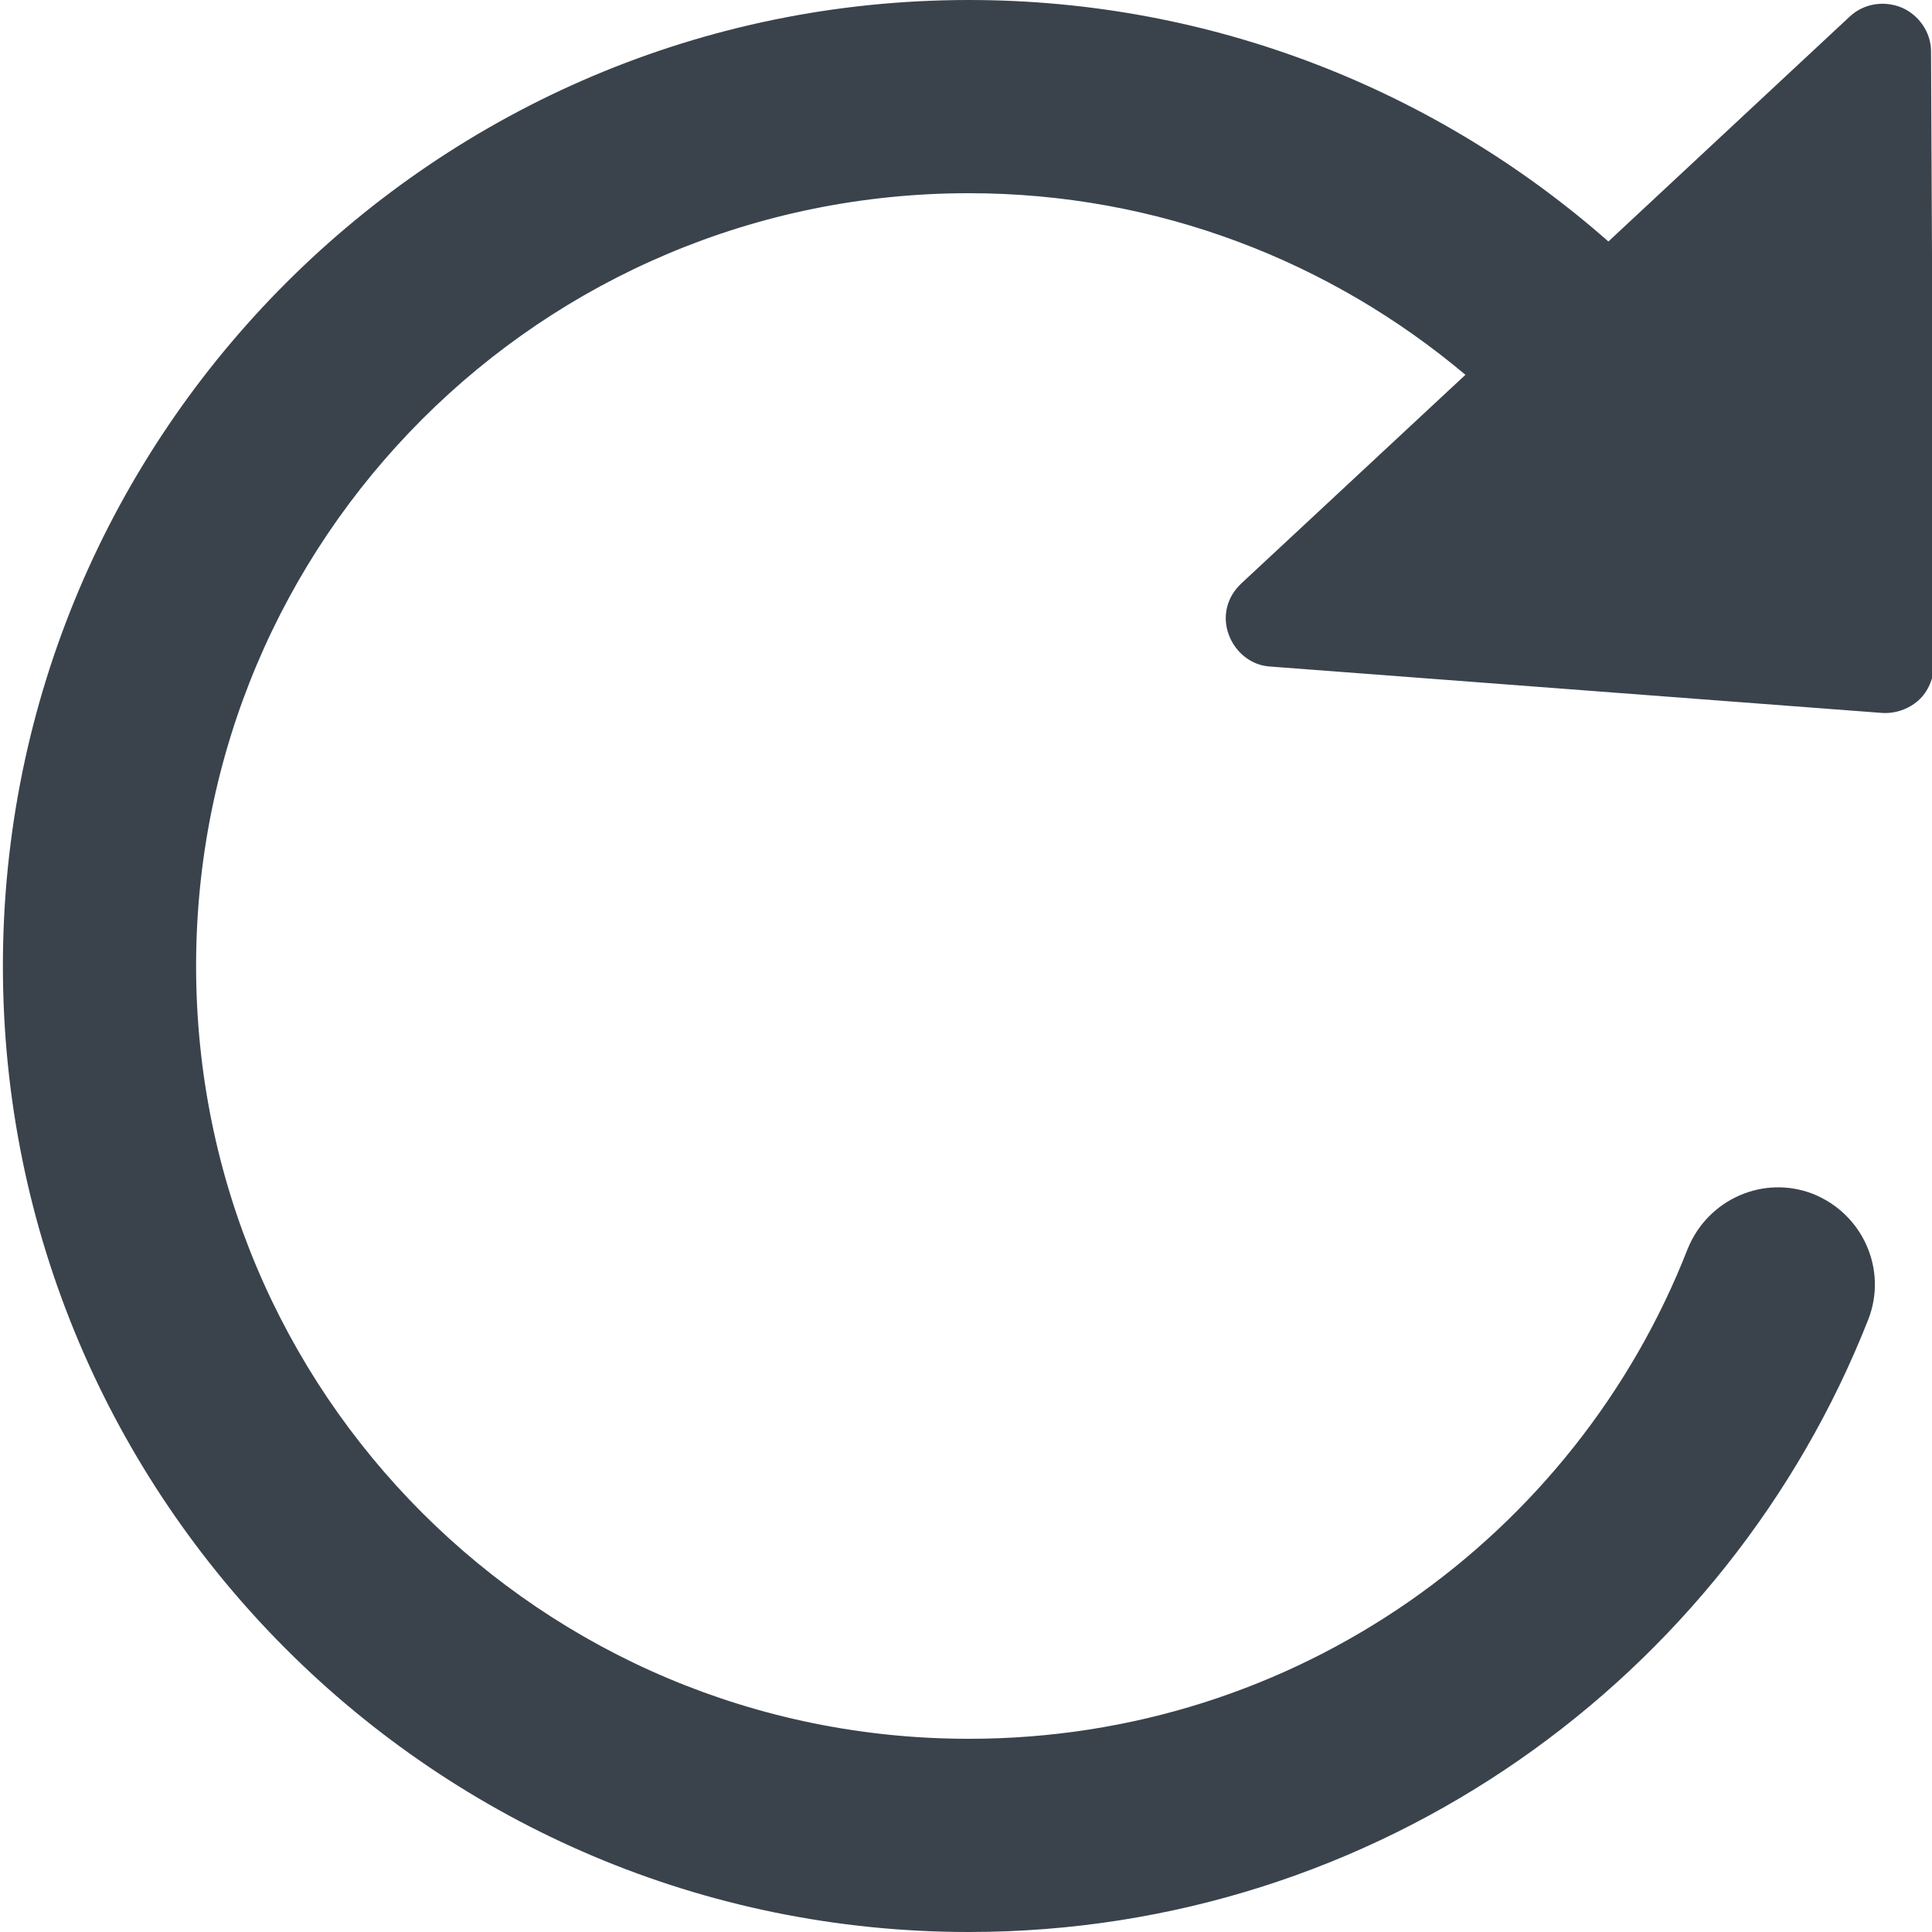
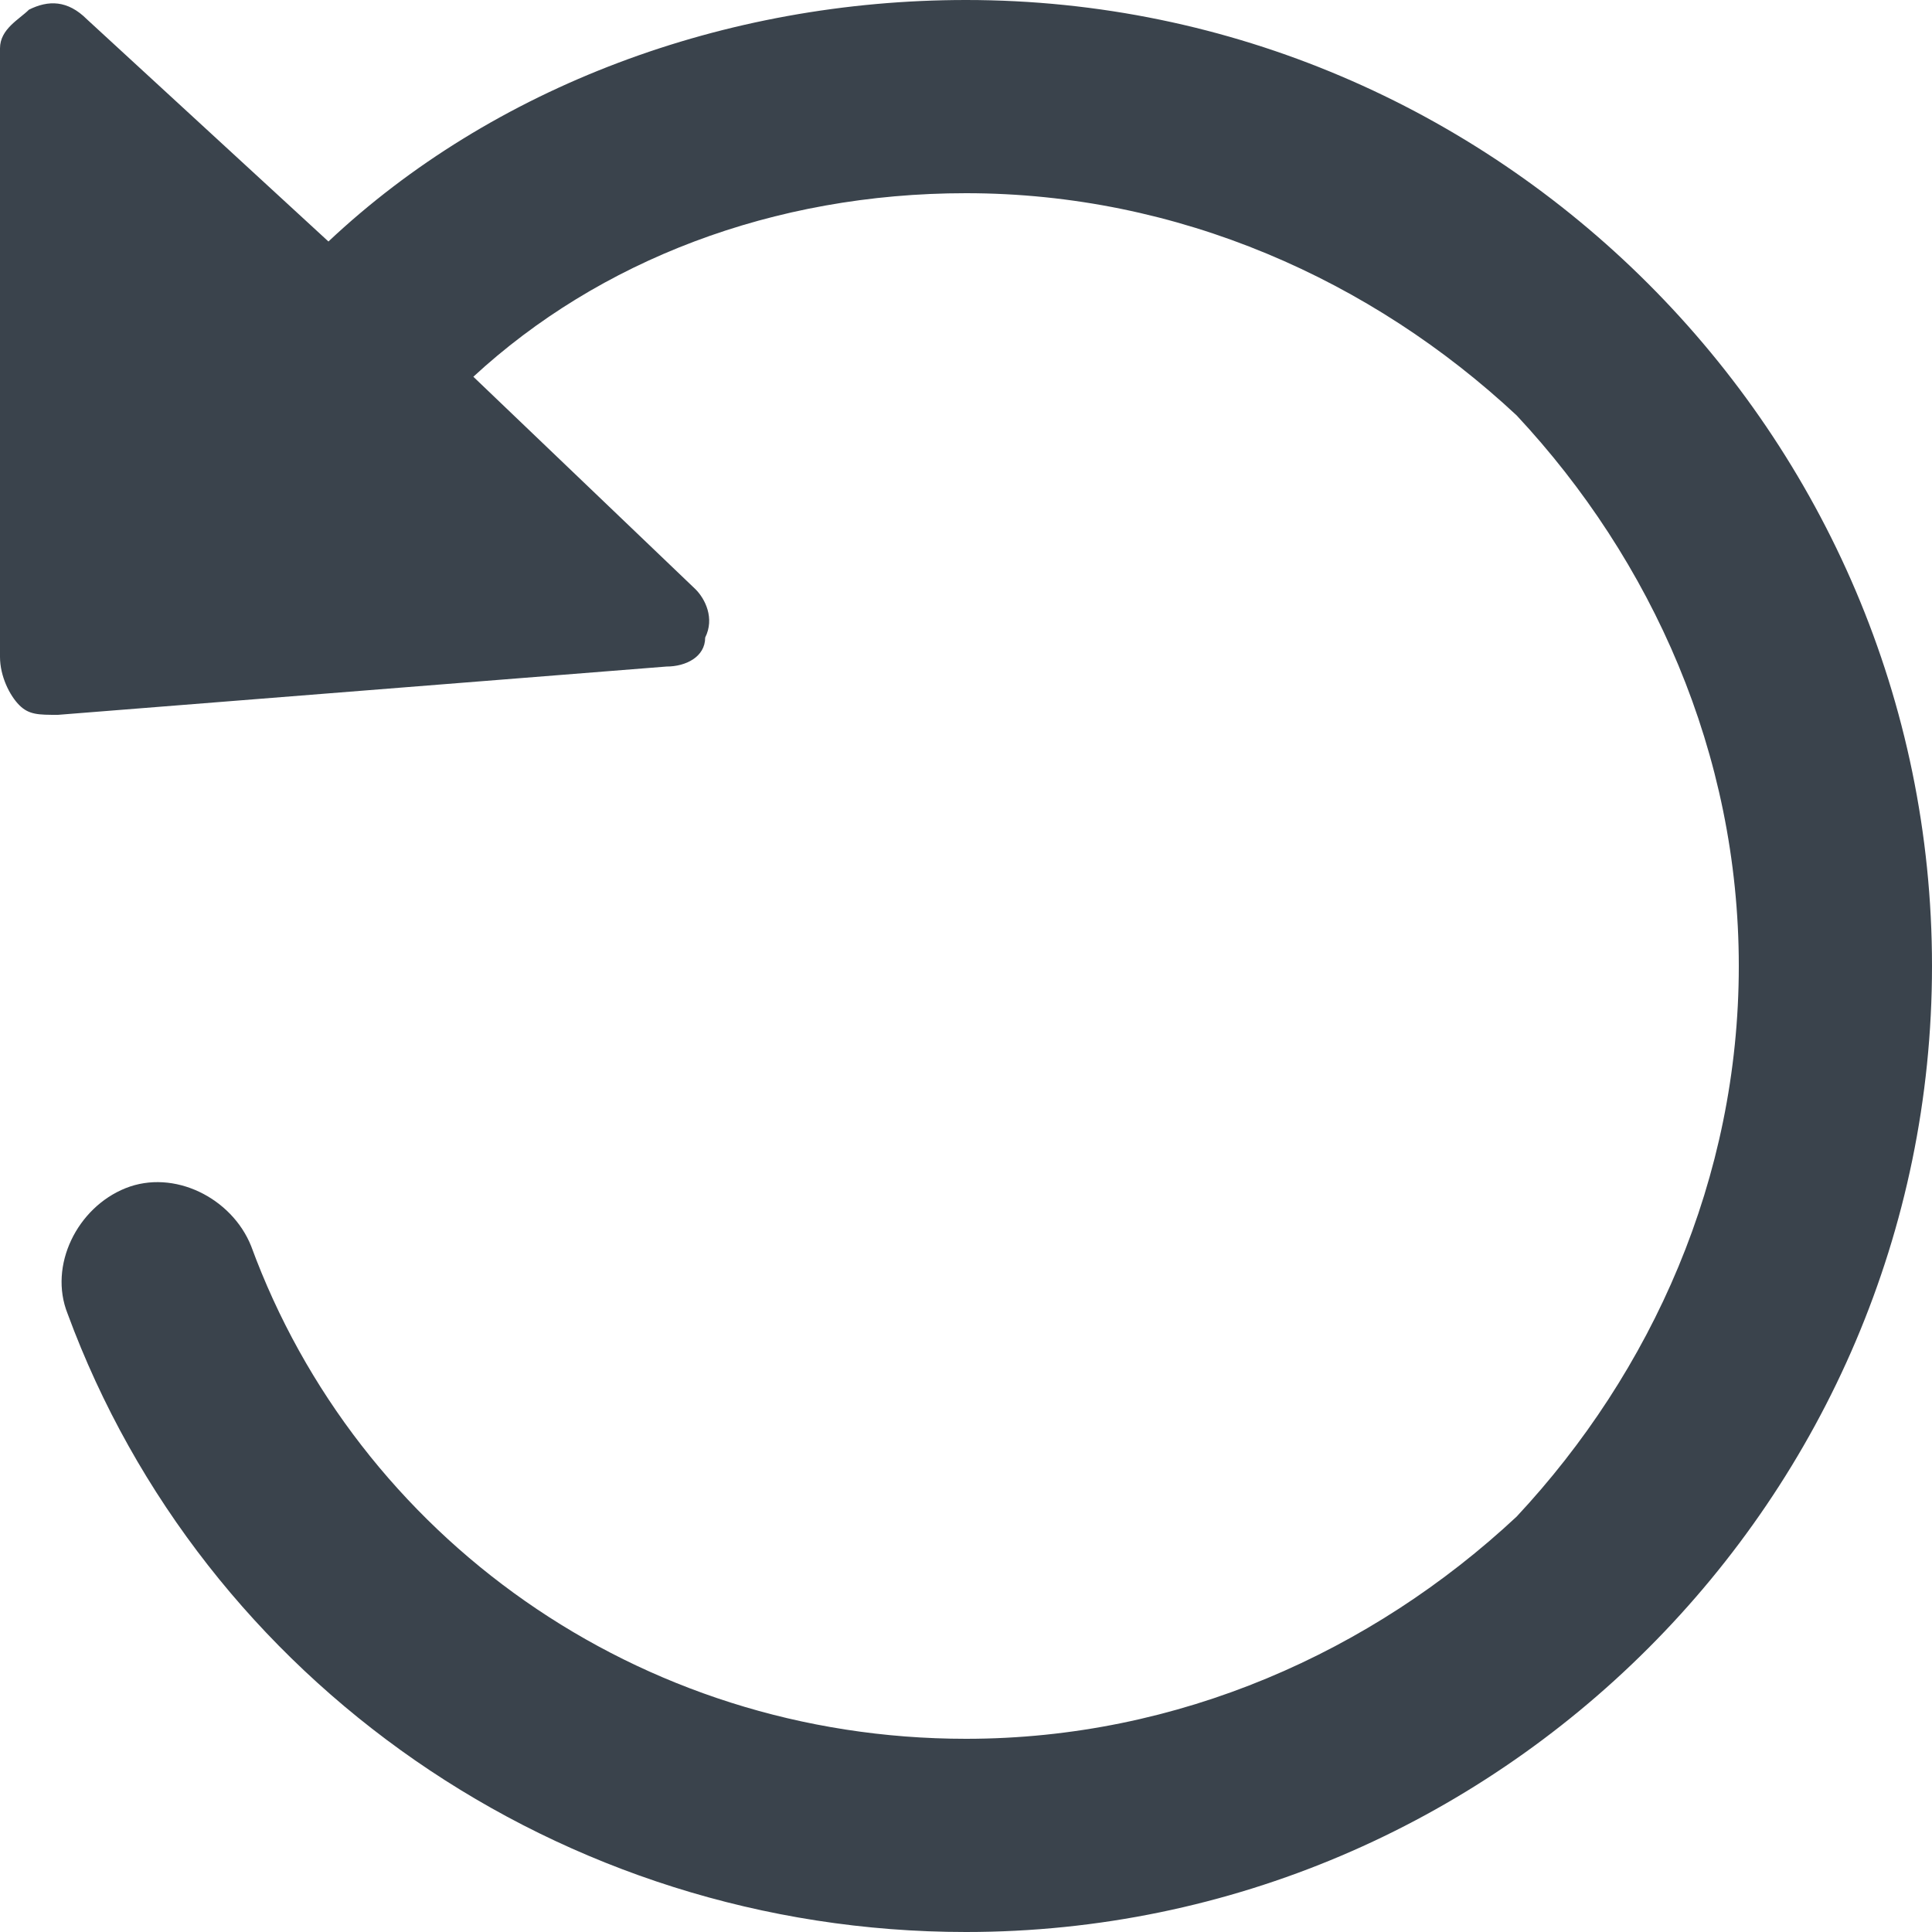
- <svg xmlns="http://www.w3.org/2000/svg" version="1.1" id="Calque_1" x="0px" y="0px" viewBox="0 0 20 20" enable-background="new 0 0 20 20" xml:space="preserve">
-   <g>
-     <path fill="#3A434C" d="M19.69,0.08C19.5,0,19.29,0.04,19.15,0.17l-2.5,2.33C14.89,0.95,12.57,0,10.03,0c-5.52,0-10,4.48-10,10   c0,5.52,4.48,10,10,10c4.23,0,7.85-2.63,9.31-6.34c0.2-0.51-0.05-1.09-0.57-1.3c-0.51-0.2-1.09,0.05-1.3,0.57   C16.31,15.9,13.42,18,10.03,18c-2.21,0-4.21-0.89-5.66-2.34C2.92,14.21,2.03,12.21,2.03,10c0-2.21,0.89-4.21,2.34-5.66   C5.82,2.89,7.82,2,10.03,2c1.96,0,3.75,0.71,5.14,1.88l-2.32,2.16c-0.15,0.14-0.2,0.34-0.13,0.53c0.07,0.19,0.24,0.32,0.43,0.33   l6.33,0.48c0.14,0.01,0.28-0.04,0.38-0.13s0.16-0.23,0.16-0.37l-0.03-6.35C19.99,0.34,19.87,0.16,19.69,0.08z" />
-   </g>
+ <svg xmlns="http://www.w3.org/2000/svg" version="1.1" id="Calque_1" x="0px" y="0px" viewBox="0 0 20 20" style="enable-background:new 0 0 20 20;" xml:space="preserve">
+   <style type="text/css">
+ 	.st0{fill:#3A434C;}
+ </style>
+   <path class="st0" d="M10,0C7.5,0,5.1,0.9,3.4,2.5L0.9,0.2C0.7,0,0.5,0,0.3,0.1C0.2,0.2,0,0.3,0,0.5l0,6.3C0,7,0.1,7.2,0.2,7.3  s0.2,0.1,0.4,0.1l6.3-0.5c0.2,0,0.4-0.1,0.4-0.3c0.1-0.2,0-0.4-0.1-0.5L4.9,3.9C6.2,2.7,8,2,10,2c2.2,0,4.2,0.9,5.7,2.3  C17.1,5.8,18,7.8,18,10c0,2.2-0.9,4.2-2.3,5.7C14.2,17.1,12.2,18,10,18c-3.4,0-6.3-2.1-7.4-5.1c-0.2-0.5-0.8-0.8-1.3-0.6  c-0.5,0.2-0.8,0.8-0.6,1.3C2.1,17.4,5.8,20,10,20c5.5,0,10-4.5,10-10C20,4.5,15.5,0,10,0z" />
</svg>
